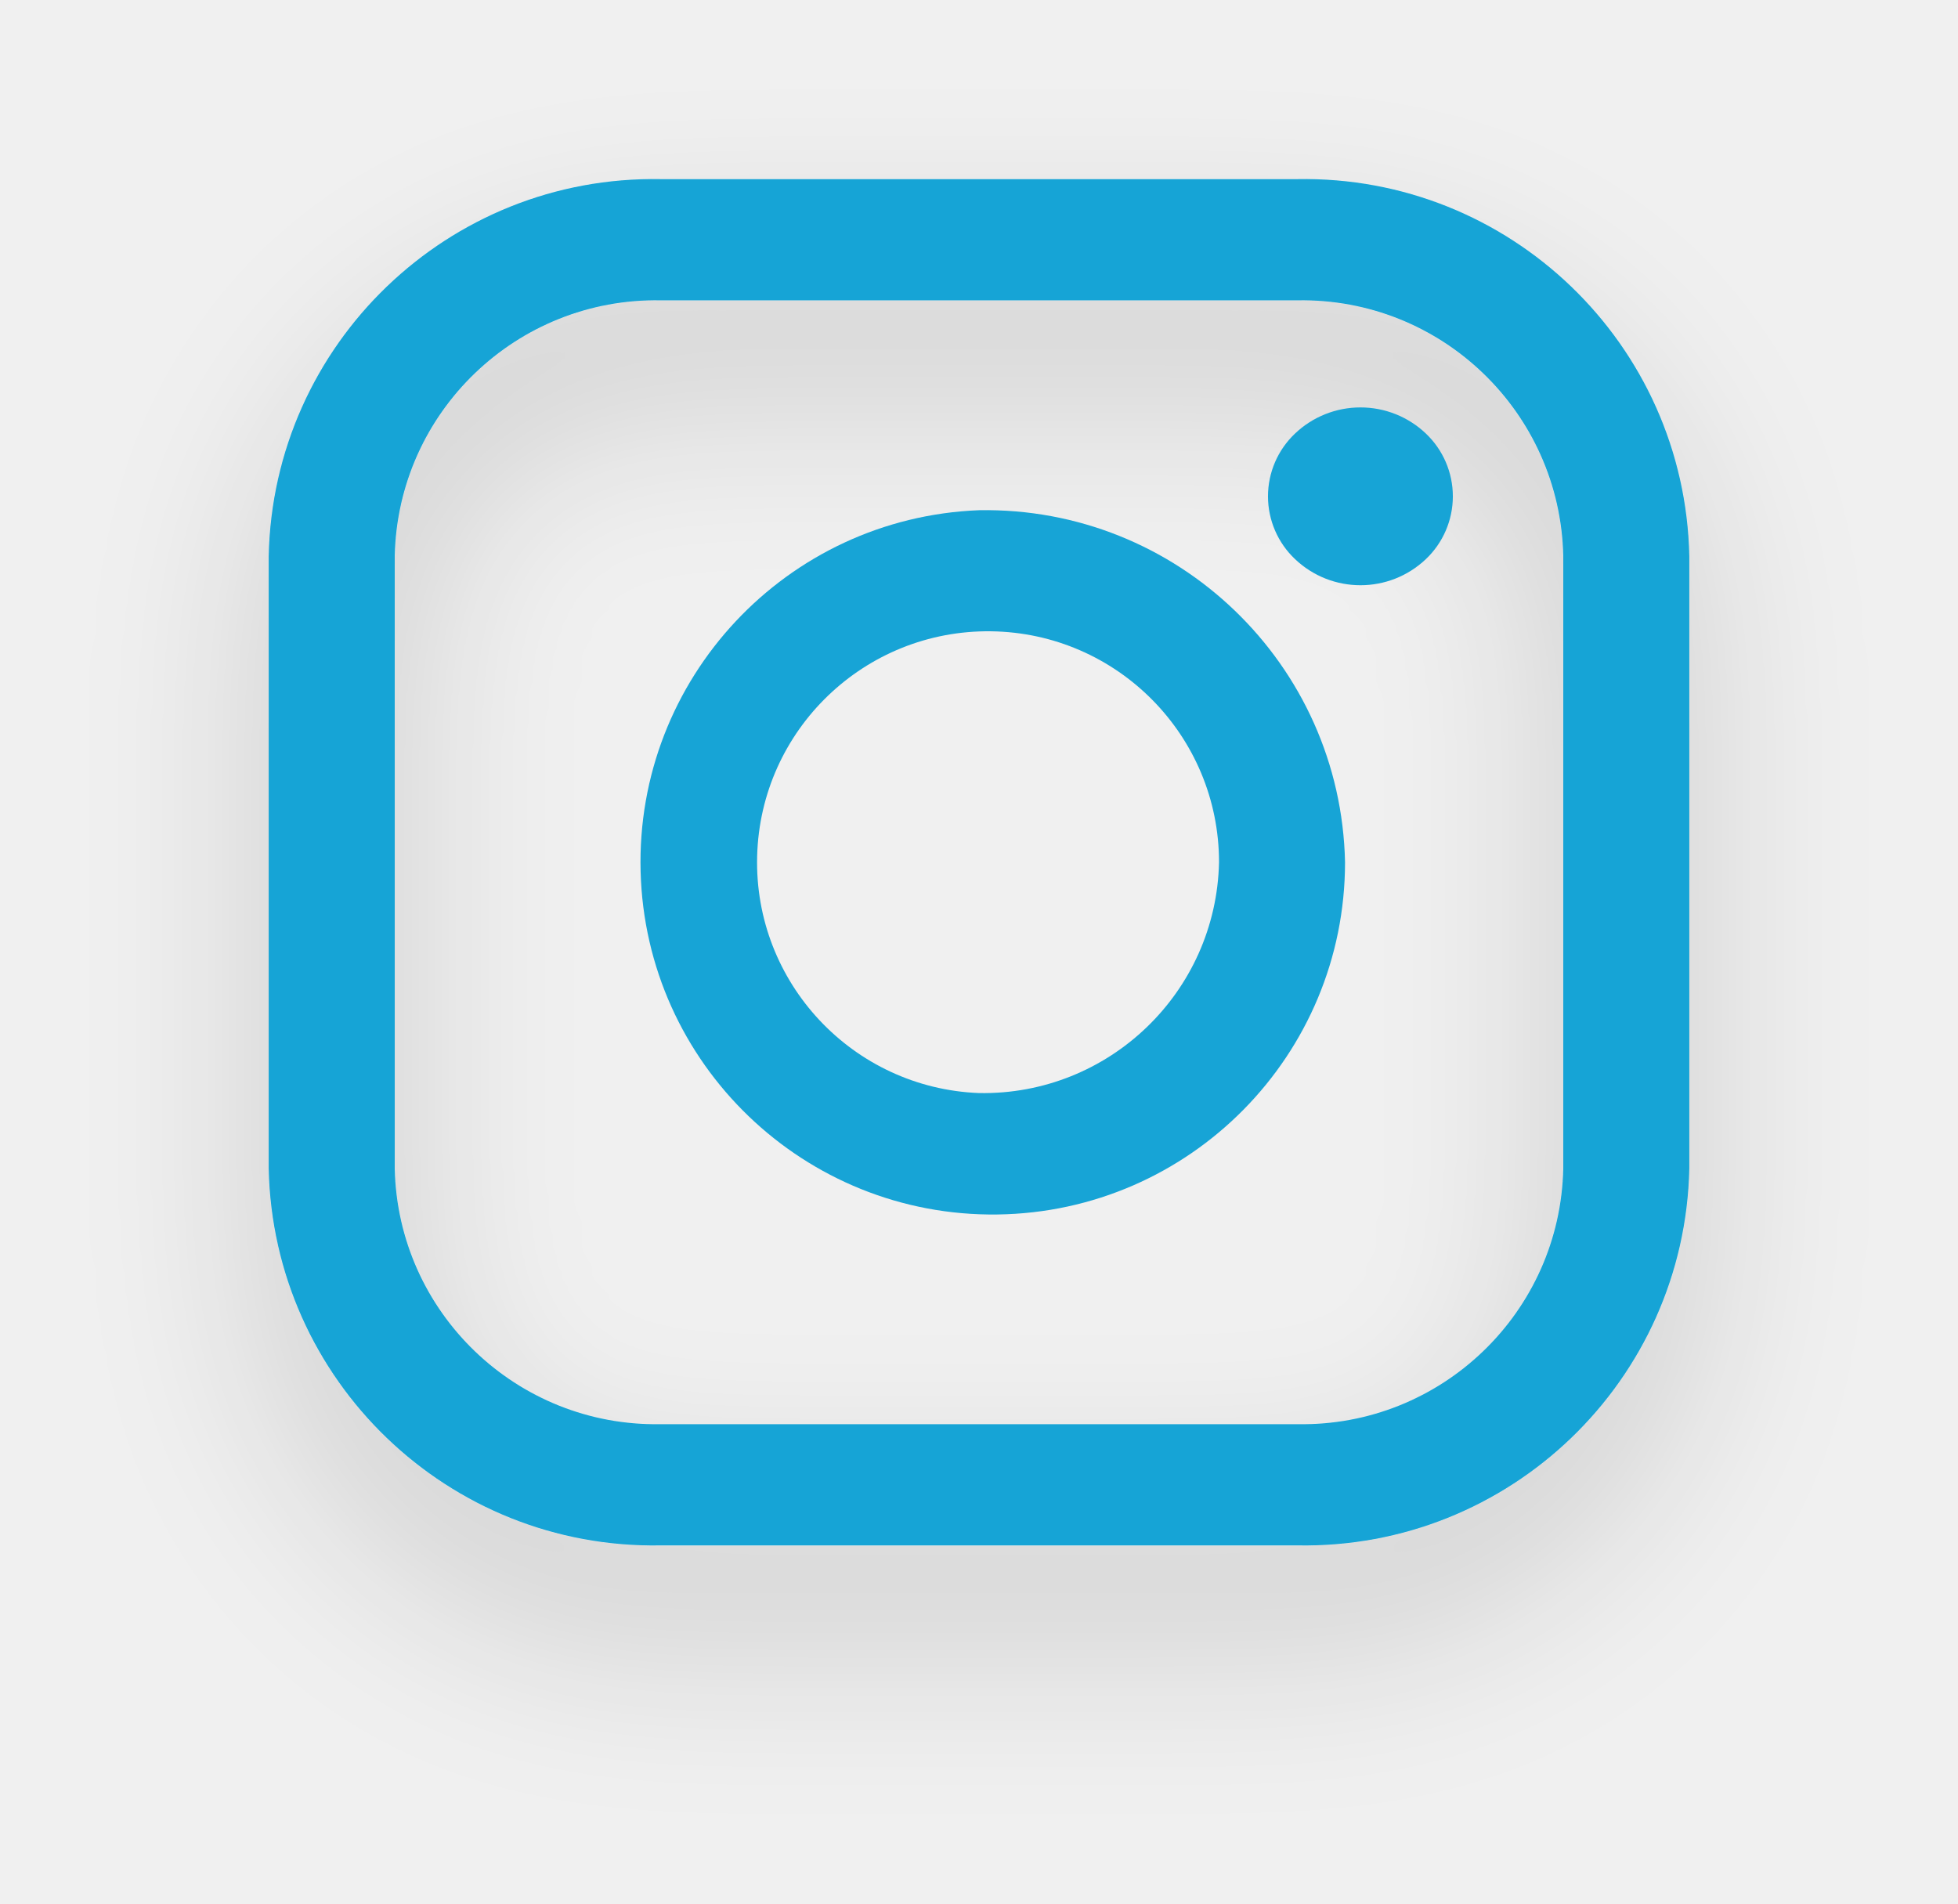
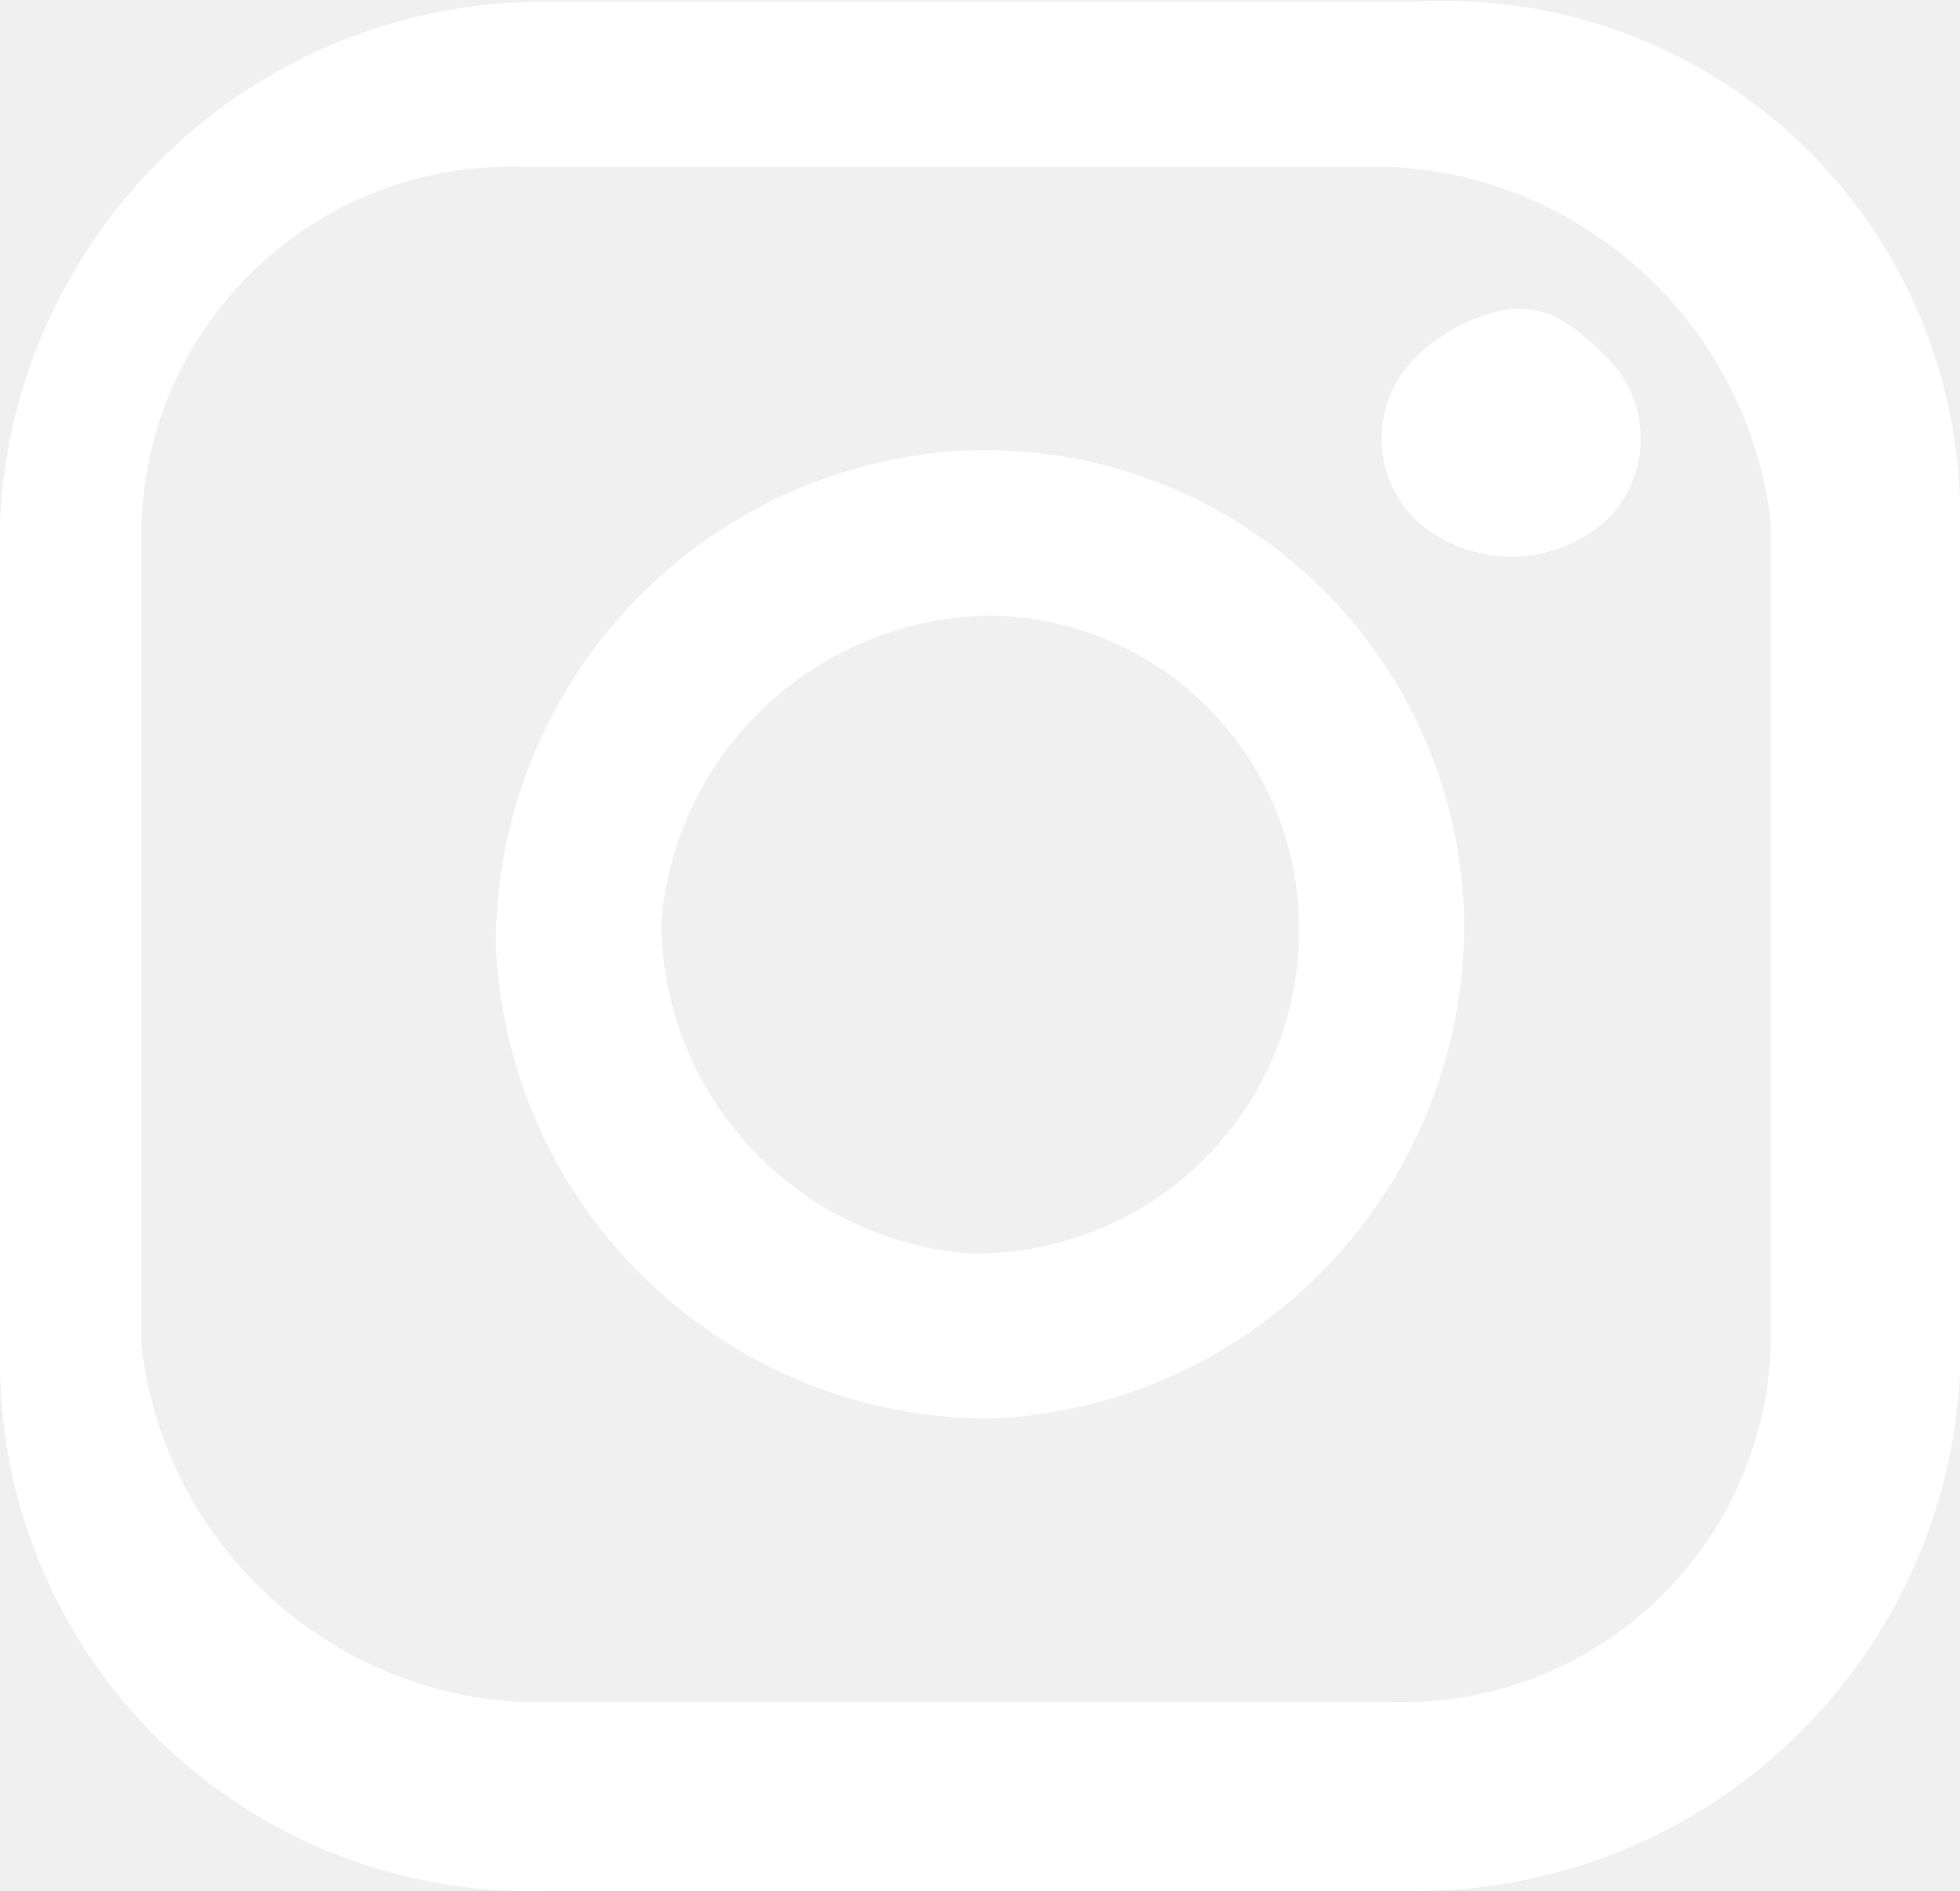
- <svg xmlns="http://www.w3.org/2000/svg" width="65.586" height="63.764" viewBox="0 0 65.586 63.764">
-   <defs>
-     <style>
-             .cls-1{fill:#17a4d6}.cls-2{filter:url(#Trazado_1)}
-         </style>
-     <filter id="Trazado_1" width="65.586" height="63.764" x="0" y="0" filterUnits="userSpaceOnUse">
-       <feOffset dy="3" />
-       <feGaussianBlur result="blur" stdDeviation="3" />
-       <feFlood flood-opacity=".161" />
-       <feComposite in2="blur" operator="in" />
-       <feComposite in="SourceGraphic" />
-     </filter>
-   </defs>
-   <g id="instagram-logo" transform="translate(9 6)">
-     <g class="cls-2" transform="translate(-9 -6)">
-       <path id="Trazado_1-2" d="M34.454 0H13.132A12.9 12.9 0 0 0 0 12.629v20.506a12.9 12.9 0 0 0 13.132 12.629h21.322a12.9 12.9 0 0 0 13.132-12.629V12.629A12.9 12.9 0 0 0 34.454 0zm8.91 33.135a8.754 8.754 0 0 1-8.91 8.569H13.132a8.754 8.754 0 0 1-8.91-8.569V12.629a8.754 8.754 0 0 1 8.91-8.569h21.322a8.755 8.755 0 0 1 8.91 8.569v20.506z" class="cls-1" data-name="Trazado 1" transform="translate(9 6)" />
-     </g>
-     <path id="Trazado_2" d="M53.23 40.97a11.8 11.8 0 1 0 12.261 11.792A12.047 12.047 0 0 0 53.23 40.97zm0 19.523a7.737 7.737 0 1 1 8.04-7.731 7.9 7.9 0 0 1-8.04 7.731z" class="cls-1" data-name="Trazado 2" transform="translate(-29.437 -29.88)" />
-     <path id="Trazado_3" d="M122.017 28.251a3.172 3.172 0 0 0-2.187.872 2.894 2.894 0 0 0 0 4.212 3.183 3.183 0 0 0 4.377 0 2.9 2.9 0 0 0 0-4.212 3.173 3.173 0 0 0-2.19-.872z" class="cls-1" data-name="Trazado 3" transform="translate(-85.448 -20.604)" />
+ <svg xmlns="http://www.w3.org/2000/svg" id="instagram-logo_1_" width="15.607" height="15.057" viewBox="0 0 15.607 15.057">
+   <g id="Grupo_1115" data-name="Grupo 1115" transform="translate(0)">
+     <path id="Trazado_1-2_1_" d="M37.883.606H30.925A4.34,4.34,0,0,0,26.6,4.743v6.77a4.217,4.217,0,0,0,4.325,4.137h6.958a4.34,4.34,0,0,0,4.325-4.137V4.743A4.1,4.1,0,0,0,37.883.606ZM40.7,11.325a2.935,2.935,0,0,1-3.009,2.821H30.737a3.212,3.212,0,0,1-3.009-2.821V4.743a2.935,2.935,0,0,1,3.009-2.821h6.958A3.212,3.212,0,0,1,40.7,4.743Z" transform="translate(-26.6 -0.593)" fill="#fff" />
  </g>
+   <path id="Trazado_2_1_" d="M23.461-3.5A3.938,3.938,0,0,0,19.7.449,3.938,3.938,0,0,0,23.649,4.21,3.938,3.938,0,0,0,27.41.261,3.817,3.817,0,0,0,23.461-3.5Zm0,6.394A2.661,2.661,0,0,1,21.016.261a2.661,2.661,0,0,1,2.633-2.445A2.489,2.489,0,0,1,26.094.261,2.571,2.571,0,0,1,23.461,2.894Z" transform="translate(-15.751 7.086)" fill="#fff" />
+   <path id="Trazado_3_1_" d="M24.484-4.1a1.426,1.426,0,0,0-.752.376.909.909,0,0,0,0,1.316h0a1.137,1.137,0,0,0,1.5,0,.909.909,0,0,0,0-1.316h0C24.86-4.1,24.672-4.1,24.484-4.1Z" transform="translate(-12.449 6.558)" fill="#fff" />
</svg>
